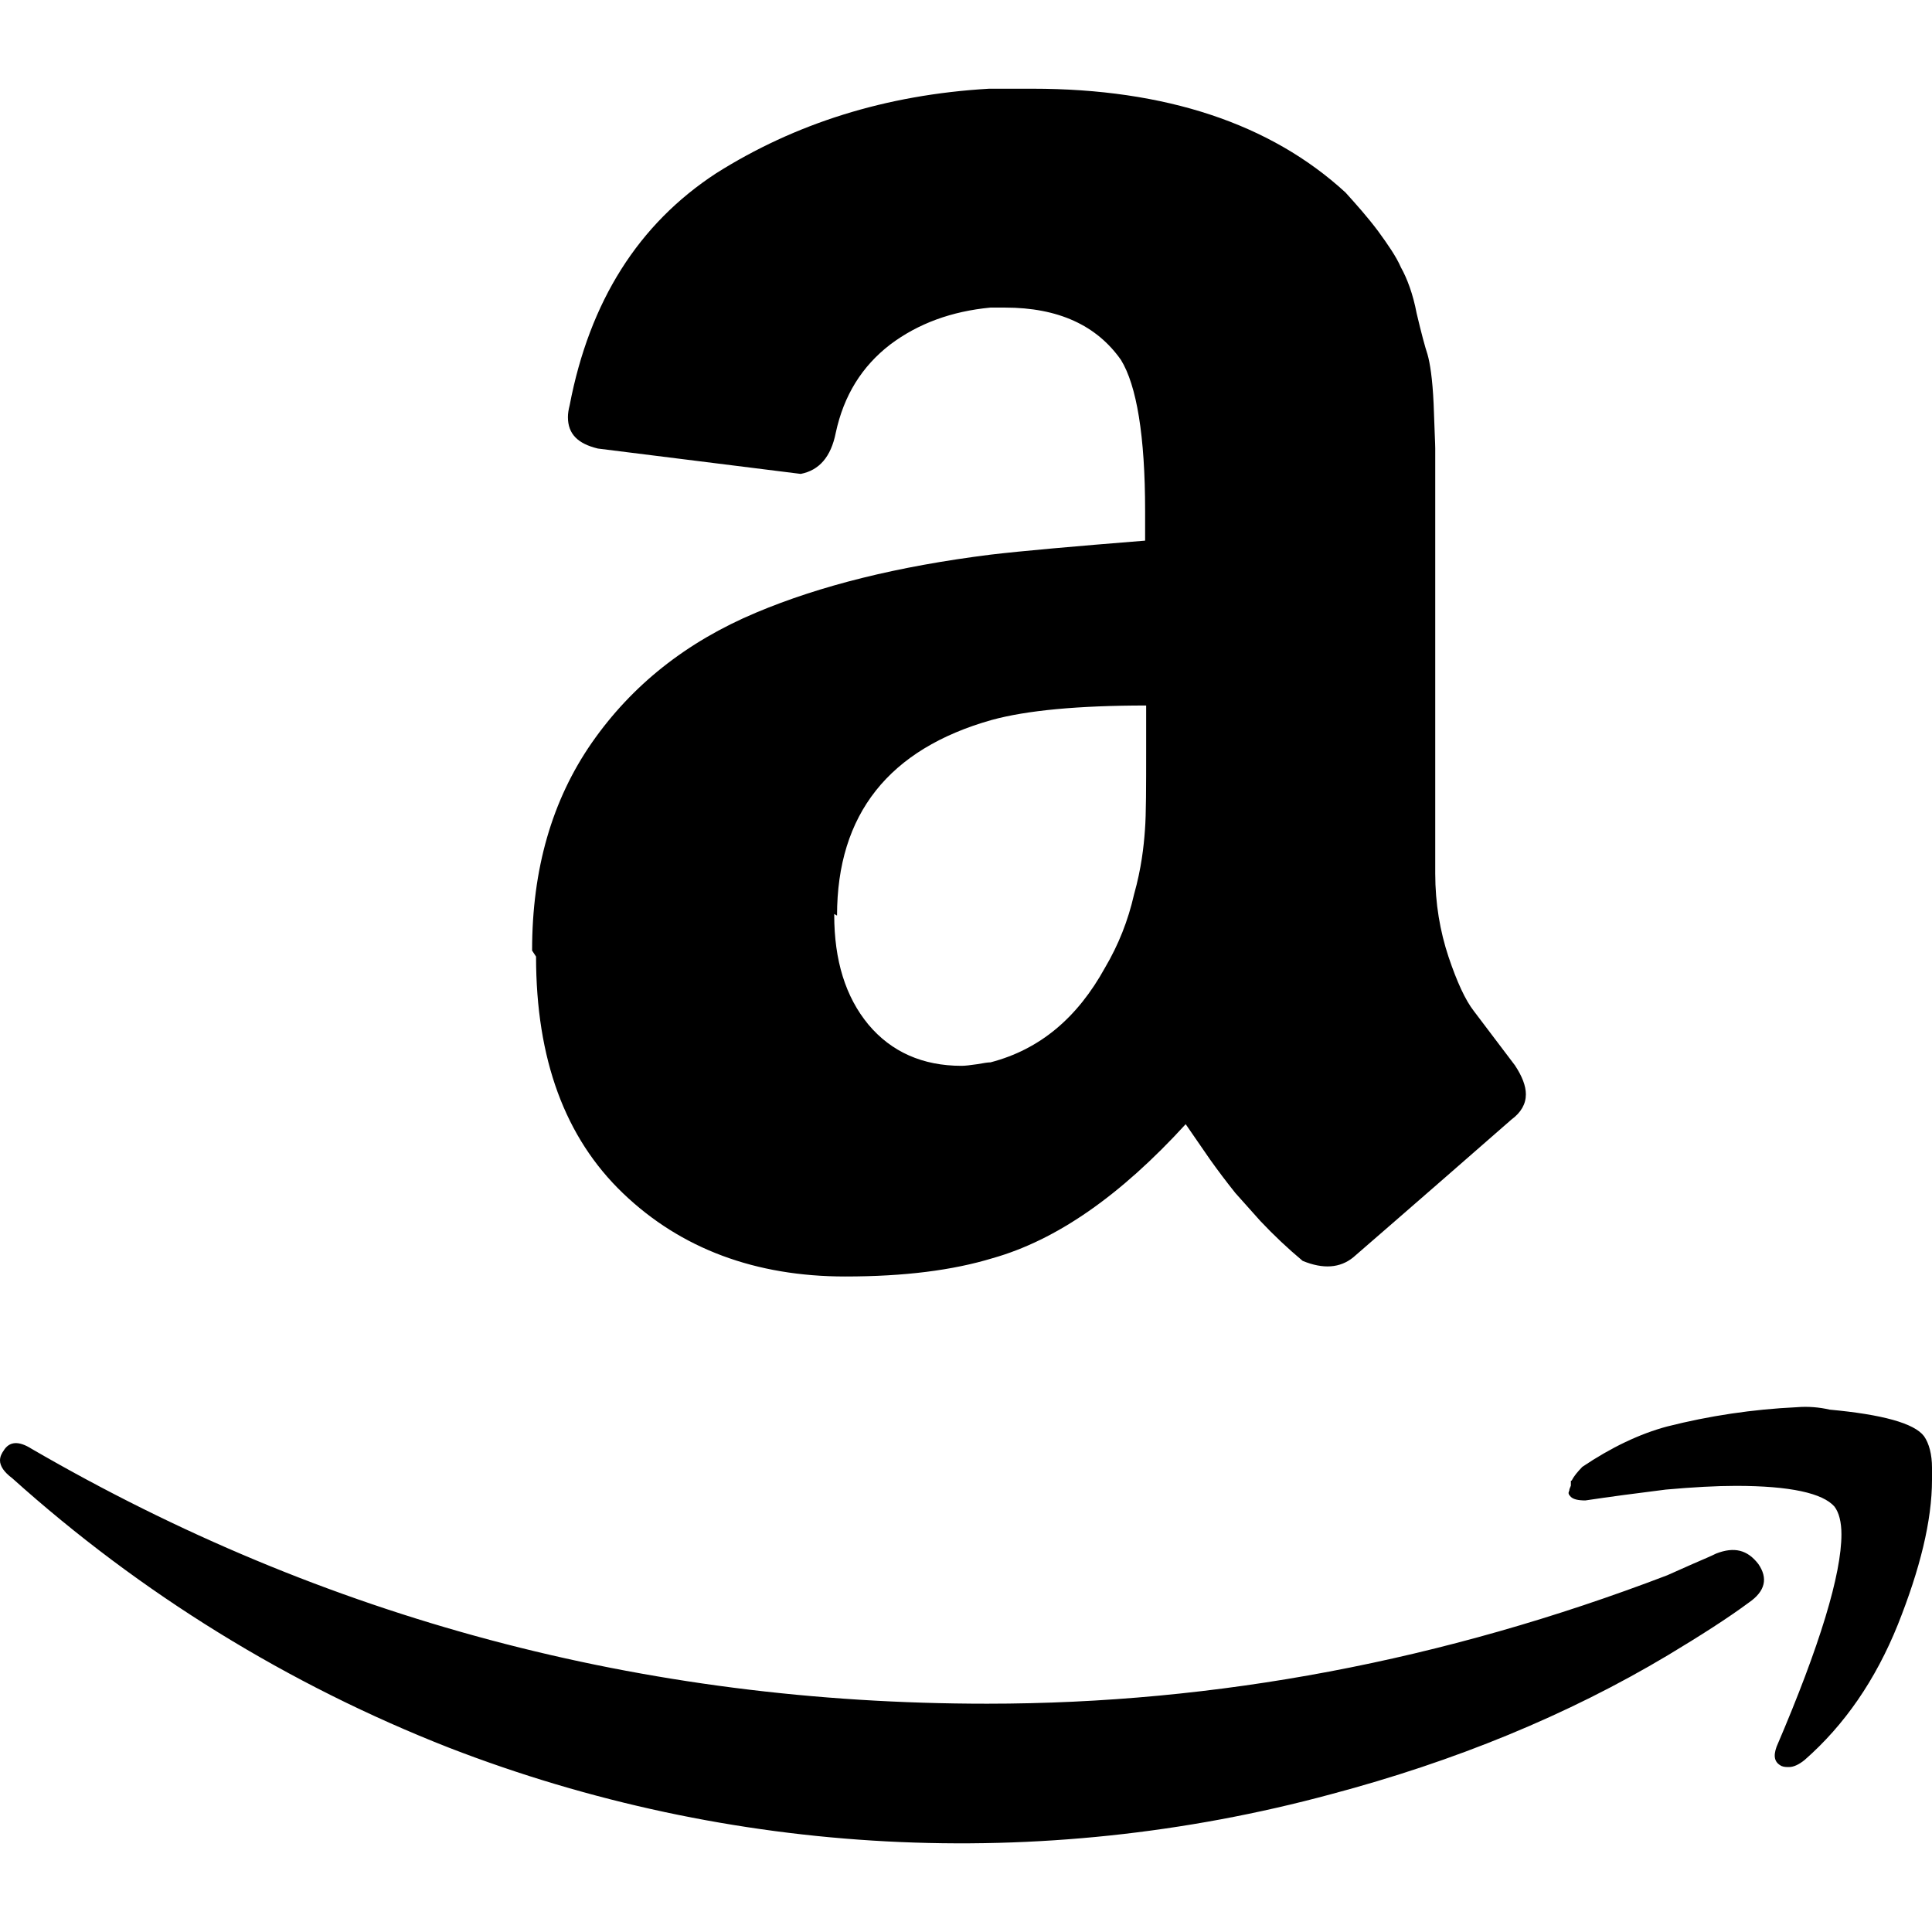
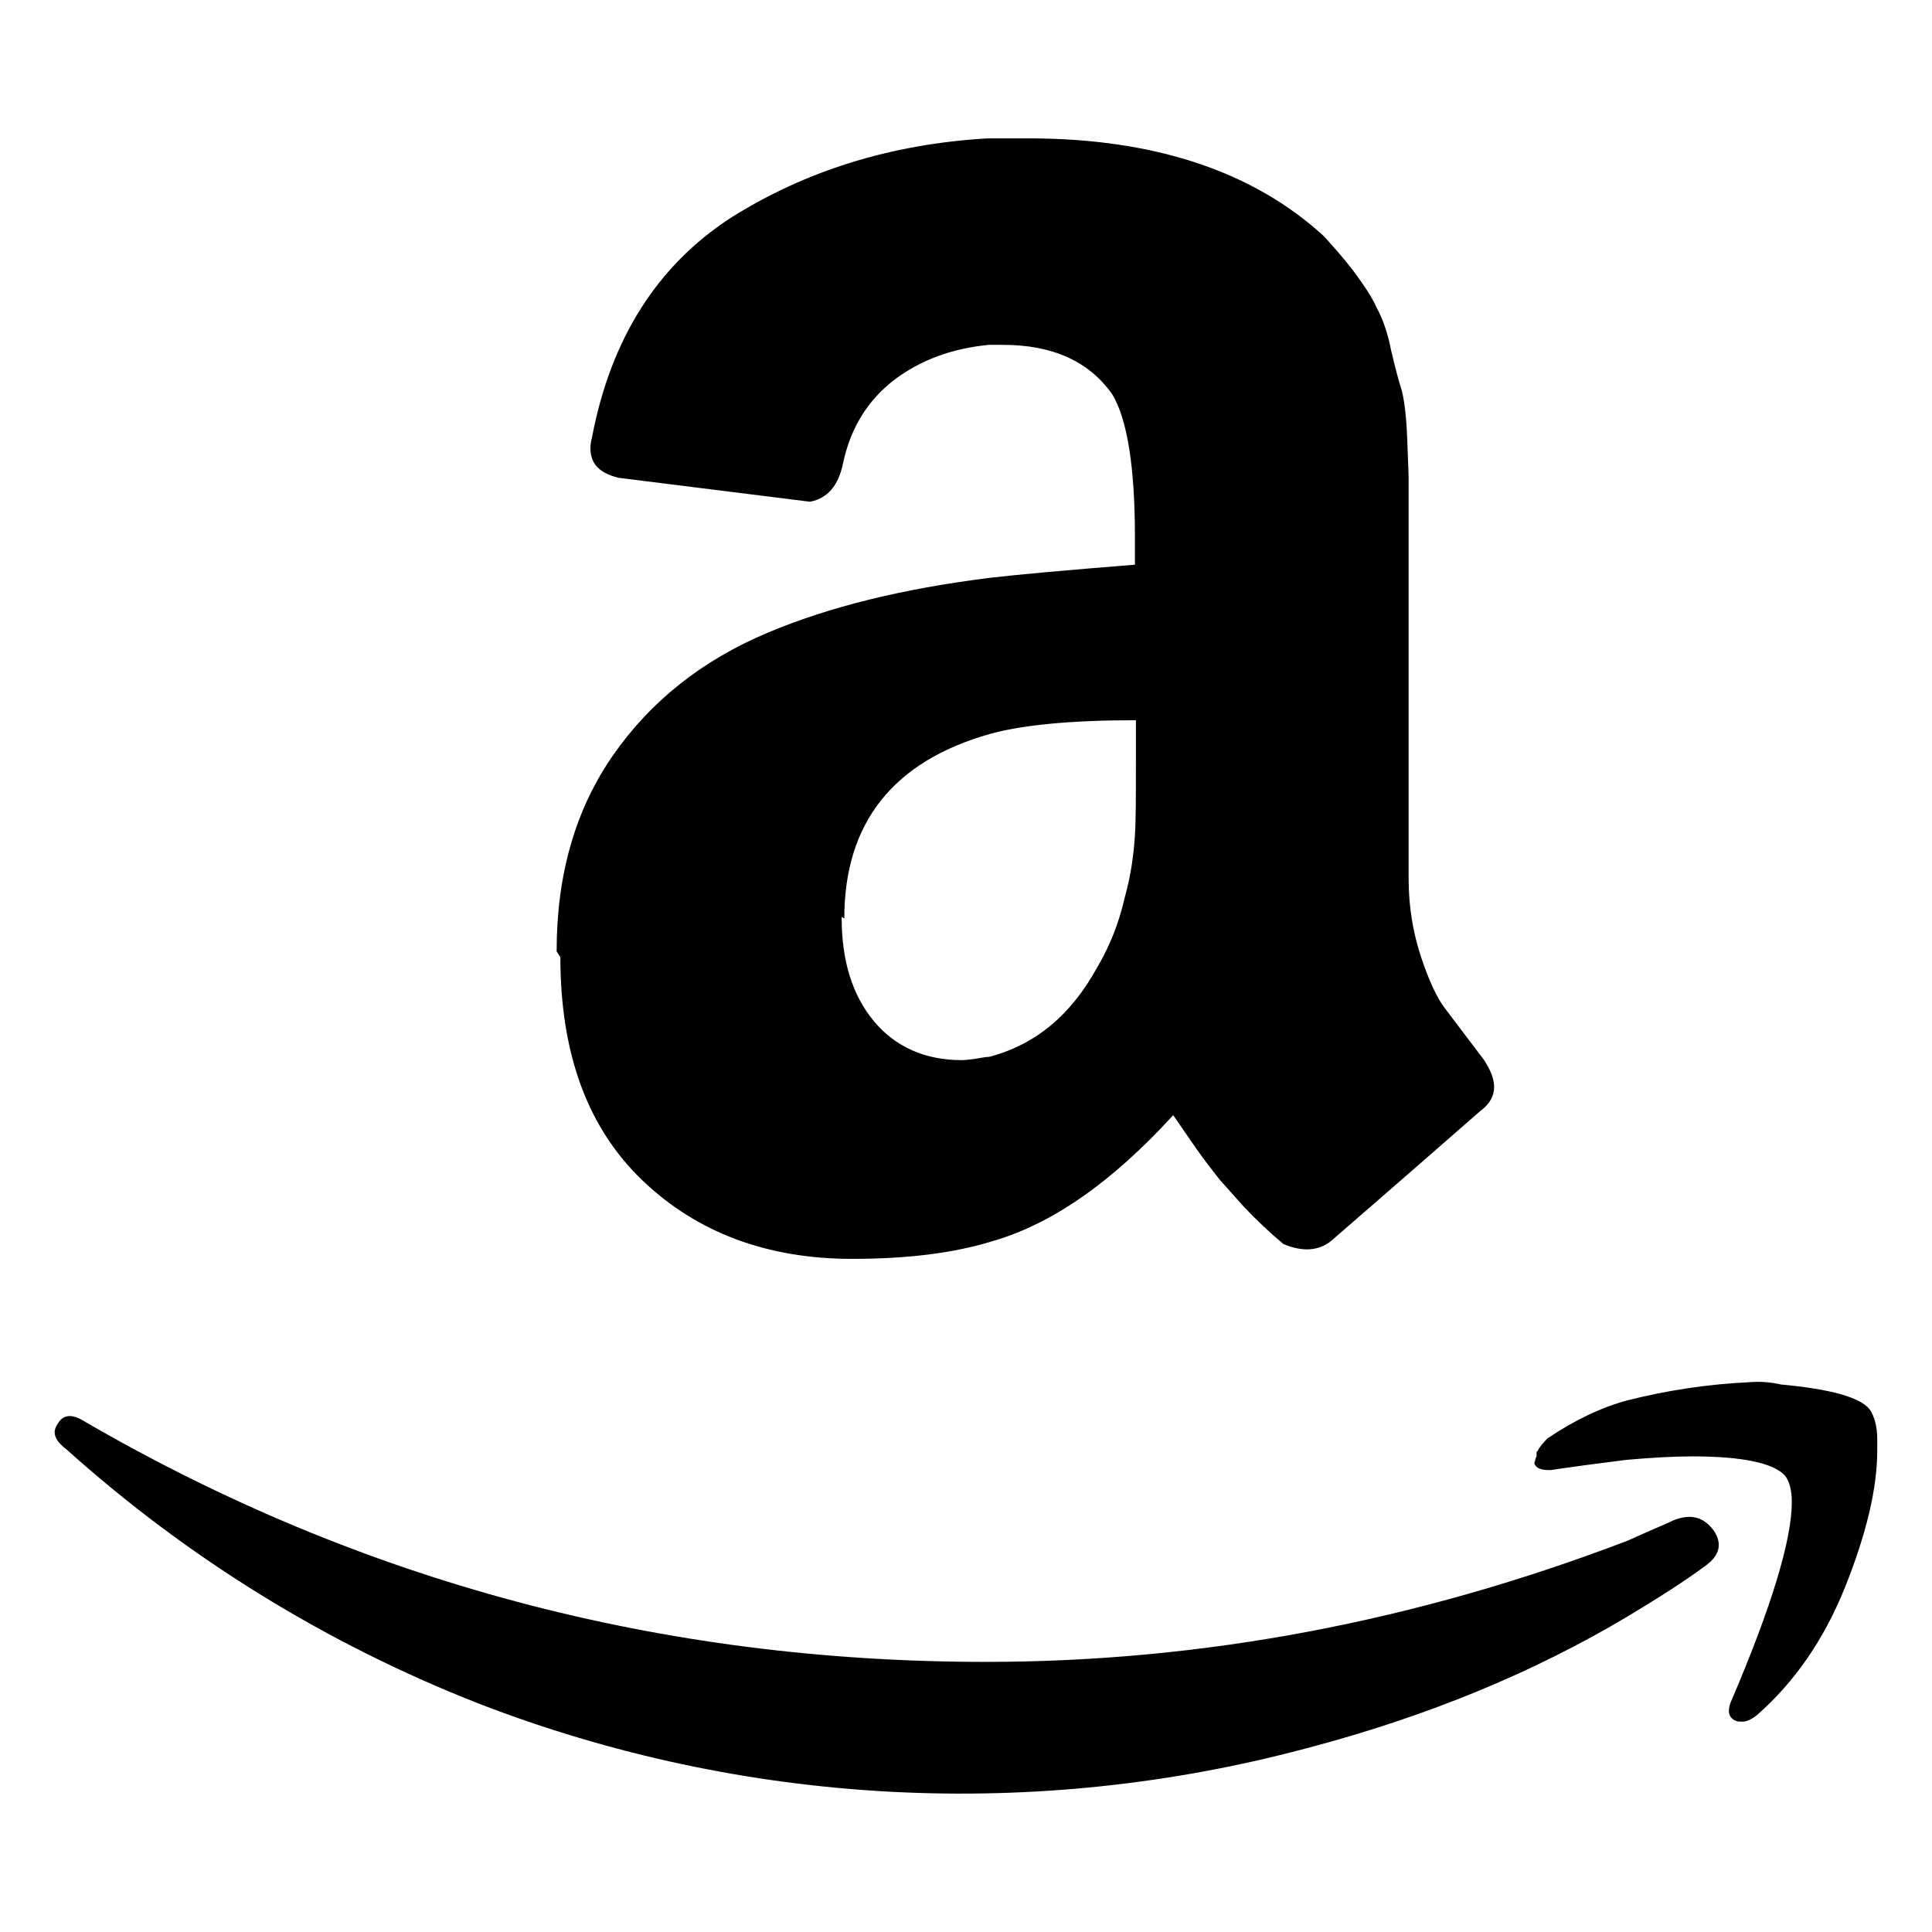
- <svg xmlns="http://www.w3.org/2000/svg" width="64" height="64" viewBox="0 0 24 24" fill="#000000">
+ <svg xmlns="http://www.w3.org/2000/svg" width="64" height="64" viewBox="-0.720 -0.720 25.441 25.441" fill="#000000">
  <path d="M.045 18.02c.072-.116.187-.124.348-.022 3.636 2.11 7.594 3.166 11.87 3.166 2.852 0 5.668-.533 8.447-1.595l.315-.14c.138-.06.234-.1.293-.13.226-.088.39-.046.525.13.12.174.09.336-.12.48-.256.19-.6.41-1.006.654-1.244.743-2.64 1.316-4.185 1.726a17.617 17.617 0 01-10.951-.577 17.88 17.88 0 01-5.43-3.35c-.1-.074-.151-.15-.151-.22 0-.047.021-.09.051-.13zm6.565-6.218c0-1.005.247-1.863.743-2.577.495-.71 1.17-1.25 2.04-1.615.796-.335 1.756-.575 2.912-.72.39-.046 1.033-.103 1.92-.174v-.37c0-.93-.105-1.558-.3-1.875-.302-.43-.78-.65-1.44-.65h-.182c-.48.046-.896.196-1.246.46-.35.27-.575.63-.675 1.096-.06.3-.206.465-.435.51l-2.52-.315c-.248-.06-.372-.18-.372-.39 0-.046.007-.09.022-.15.247-1.29.855-2.25 1.82-2.88.976-.616 2.1-.975 3.39-1.05h.54c1.65 0 2.957.434 3.888 1.29.135.15.27.3.405.48.12.165.224.314.283.45.075.134.15.33.195.57.06.254.105.42.135.51.03.104.062.3.076.615.01.313.02.493.02.553v5.28c0 .376.06.72.165 1.036.105.313.21.54.315.674l.51.674c.09.136.136.256.136.36 0 .12-.06.226-.18.314-1.2 1.05-1.86 1.62-1.963 1.71-.165.135-.375.15-.63.045a6.062 6.062 0 01-.526-.496l-.31-.347a9.391 9.391 0 01-.317-.42l-.3-.435c-.81.886-1.603 1.44-2.4 1.665-.494.15-1.093.227-1.83.227-1.11 0-2.04-.343-2.76-1.034-.72-.69-1.08-1.665-1.08-2.94l-.05-.076zm3.753-.438c0 .566.14 1.02.425 1.364.285.34.675.512 1.155.512.045 0 .106-.007.195-.02.09-.016.134-.023.166-.023.614-.16 1.08-.553 1.424-1.178.165-.28.285-.58.36-.91.09-.32.12-.59.135-.8.015-.195.015-.54.015-1.005v-.54c-.84 0-1.484.06-1.92.18-1.275.36-1.92 1.17-1.92 2.43l-.035-.02zm9.162 7.027c.03-.06.075-.11.132-.17.362-.243.714-.41 1.05-.5a8.094 8.094 0 011.612-.24c.14-.012.28 0 .41.03.65.06 1.05.168 1.172.33.063.09.099.228.099.39v.15c0 .51-.149 1.11-.424 1.8-.278.69-.664 1.248-1.156 1.68-.073.06-.14.09-.197.09-.03 0-.06 0-.09-.012-.09-.044-.107-.12-.064-.24.54-1.26.806-2.143.806-2.64 0-.15-.03-.27-.087-.344-.145-.166-.55-.257-1.224-.257-.243 0-.533.016-.87.046-.363.045-.7.09-1 .135-.09 0-.148-.014-.18-.044-.03-.03-.036-.047-.02-.077 0-.017.006-.03.02-.063v-.06z" />
</svg>
